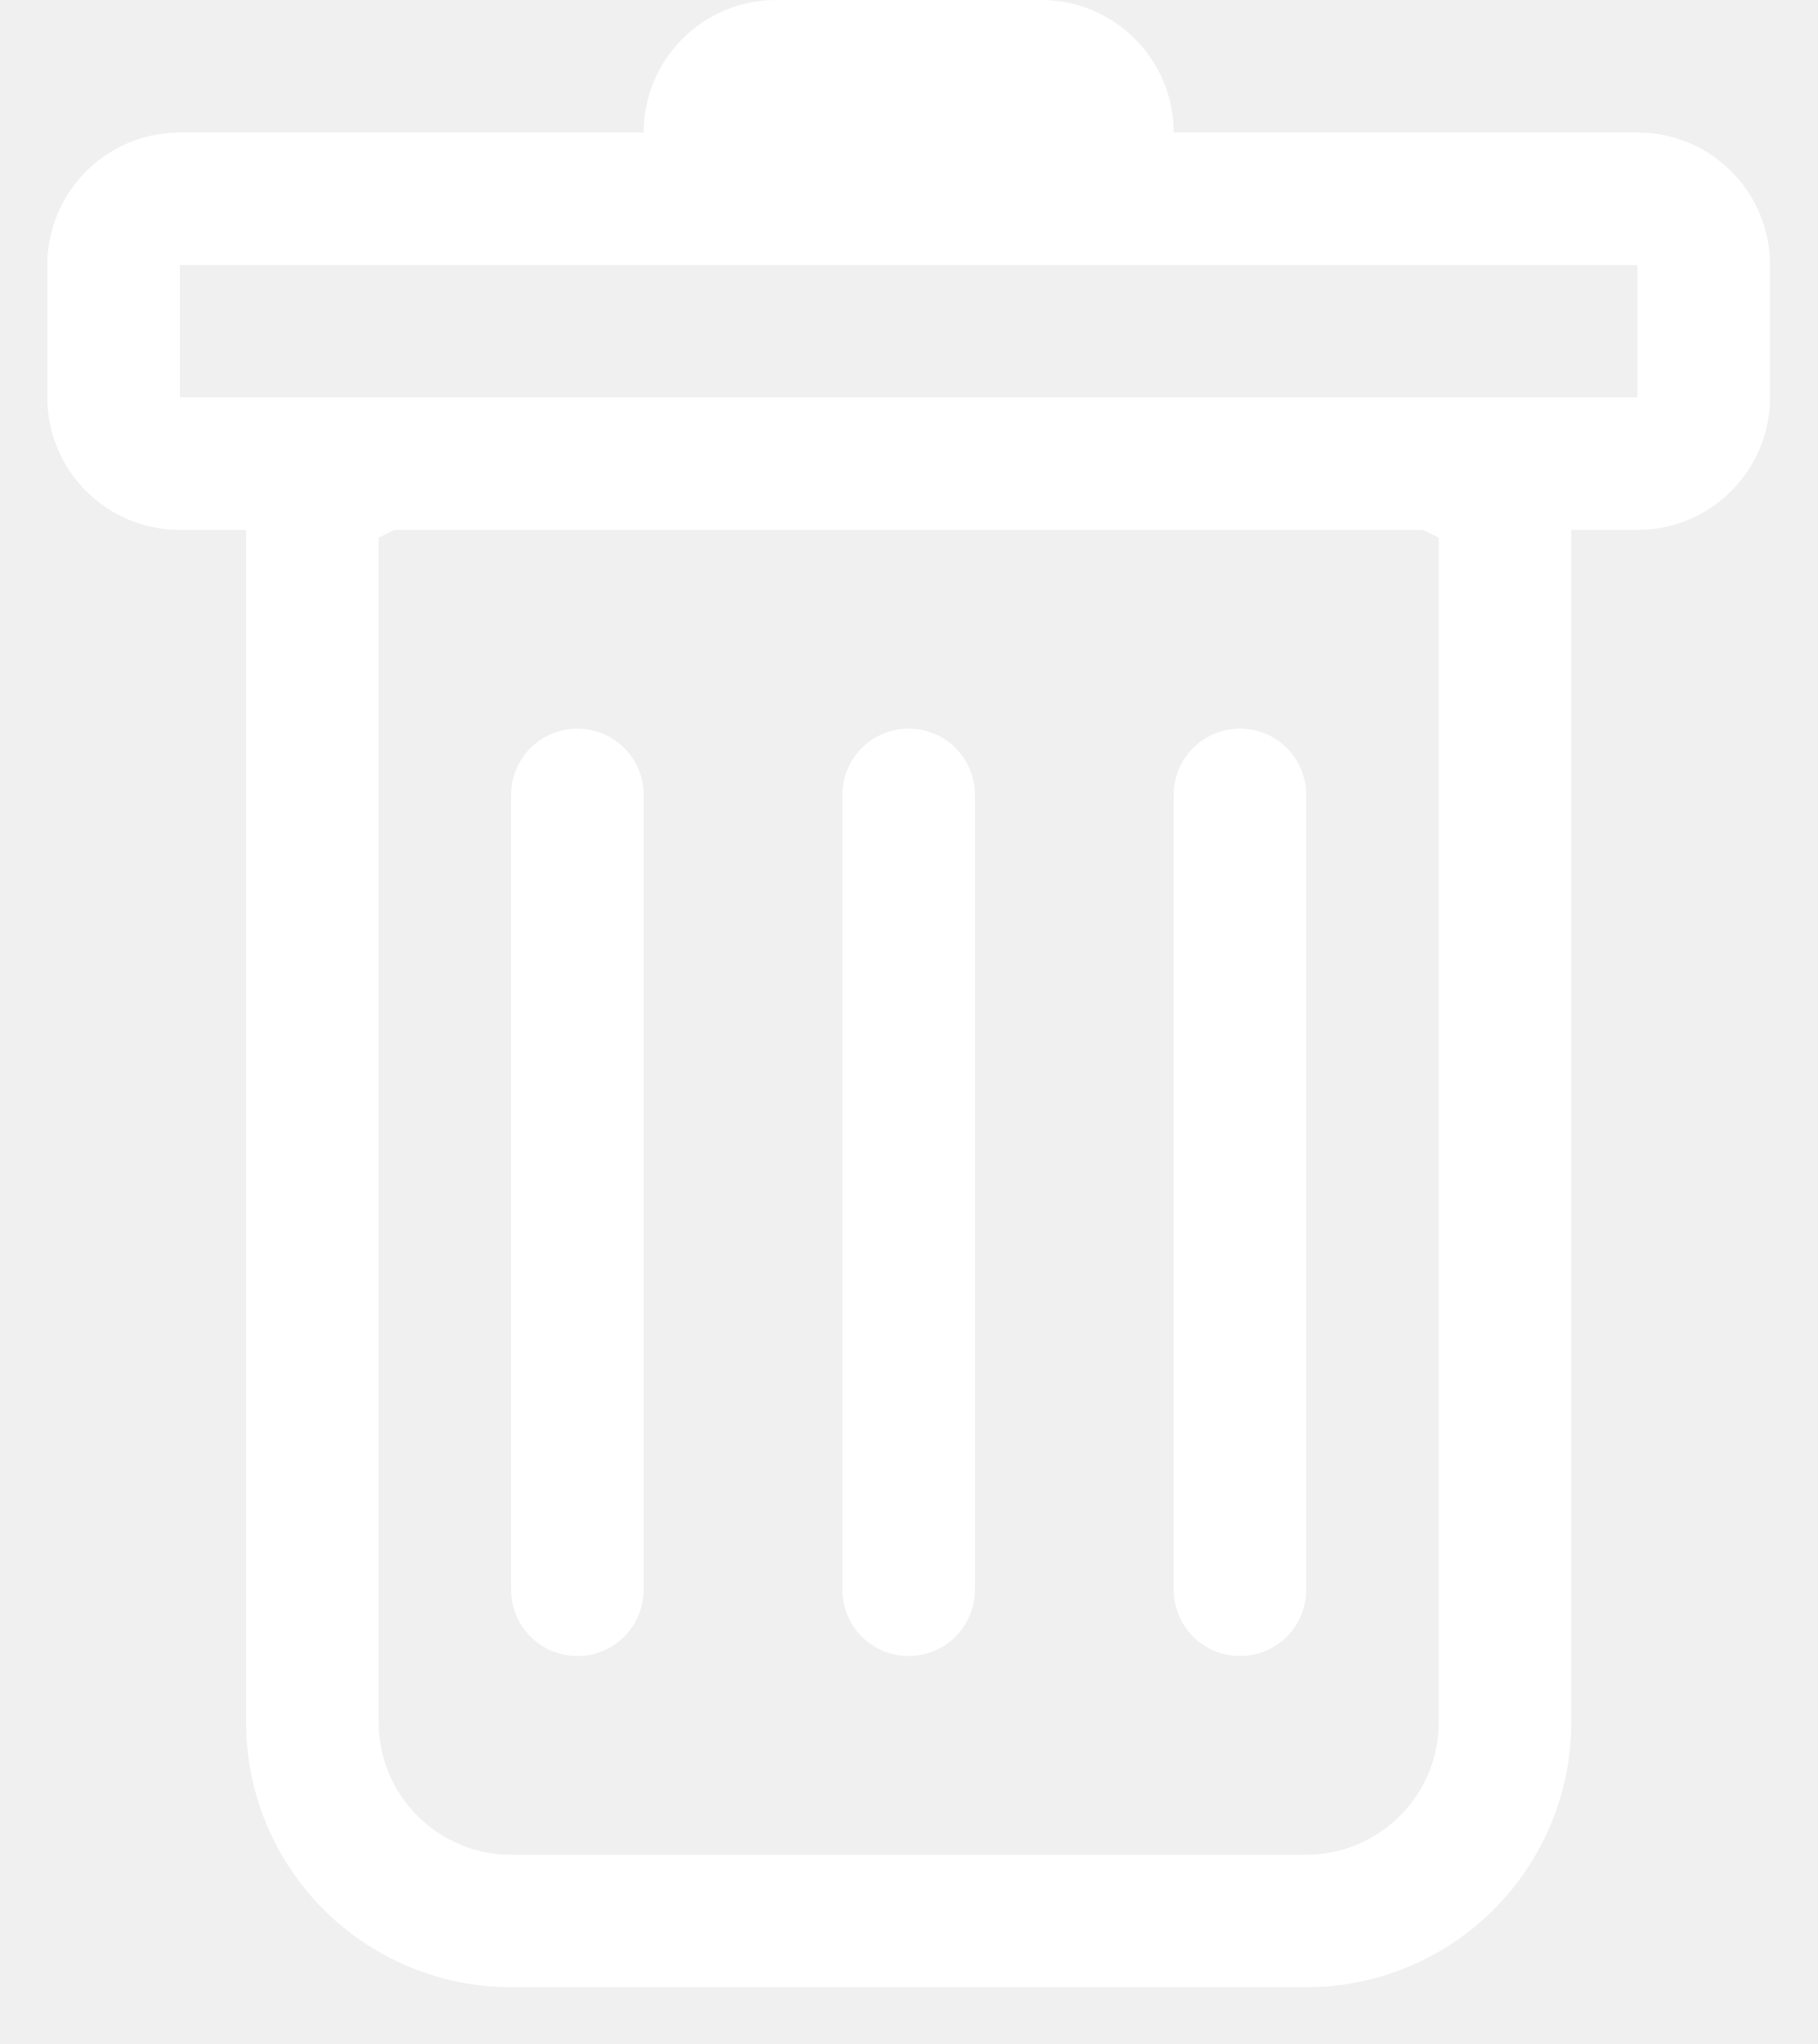
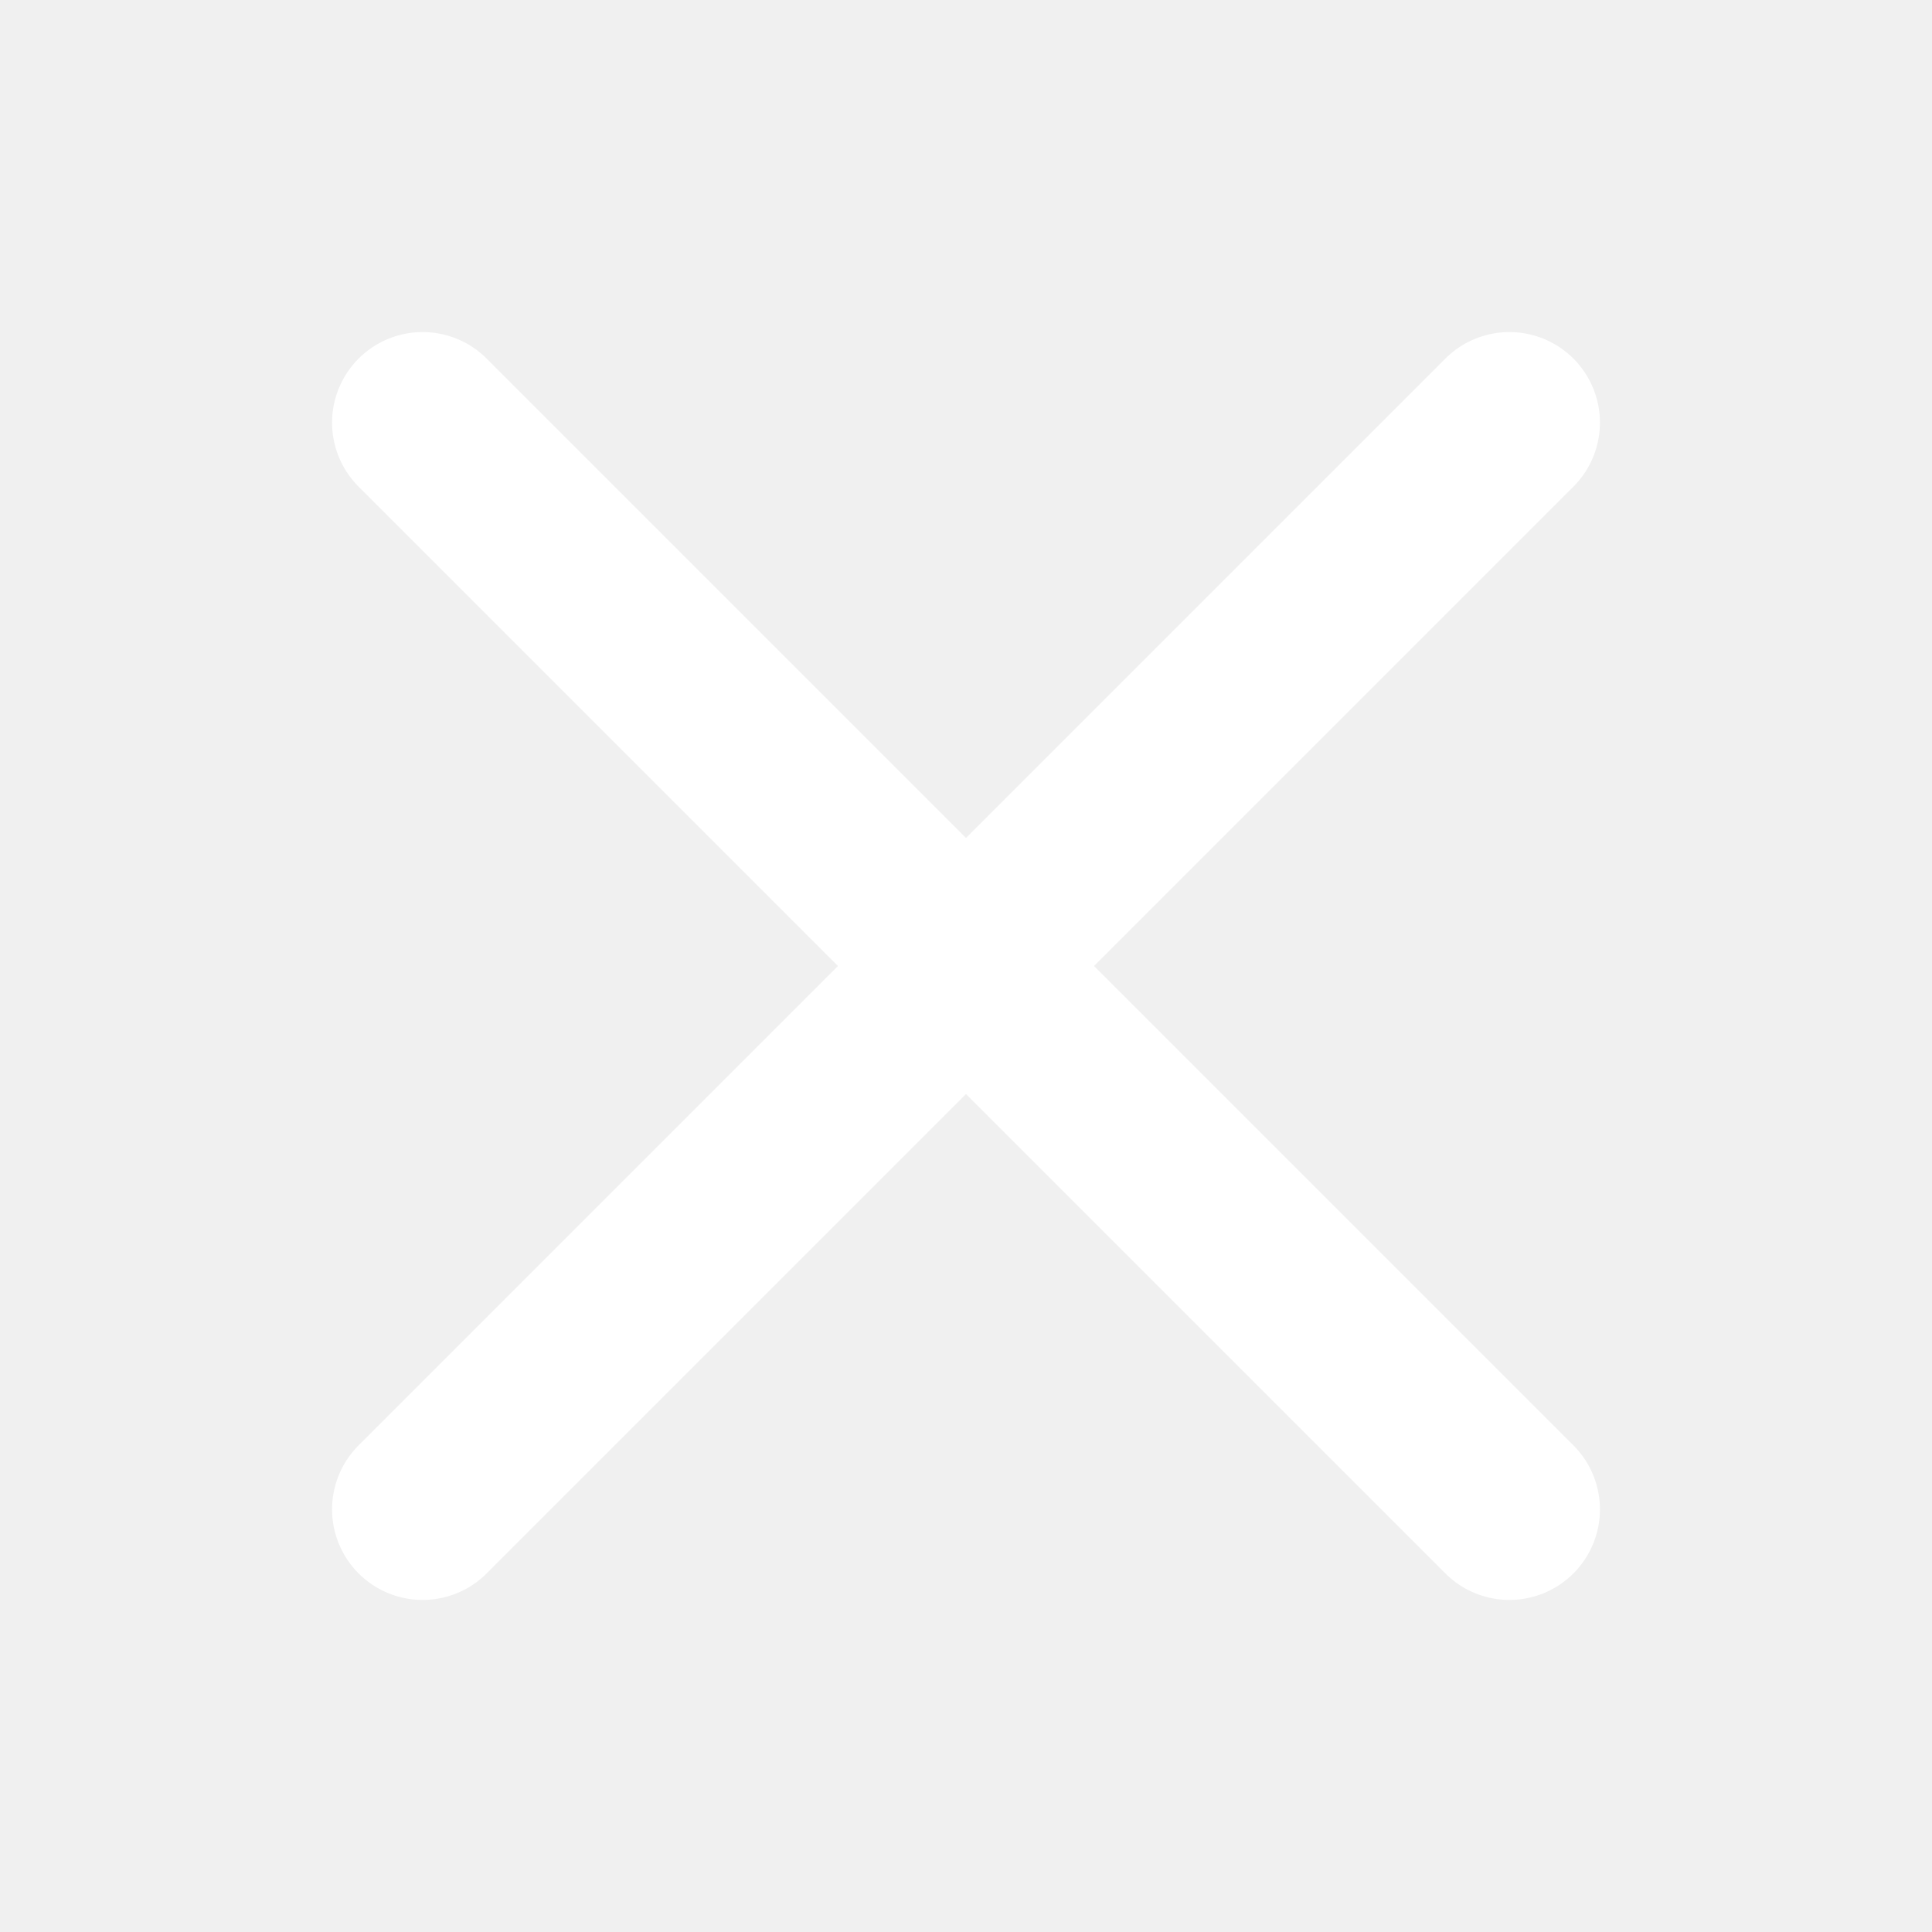
- <svg xmlns="http://www.w3.org/2000/svg" width="24" height="27" viewBox="0 0 24 27" fill="none">
-   <path d="M7.625 9.625C7.857 9.625 8.08 9.717 8.244 9.881C8.408 10.045 8.5 10.268 8.5 10.5V21C8.5 21.232 8.408 21.455 8.244 21.619C8.08 21.783 7.857 21.875 7.625 21.875C7.393 21.875 7.17 21.783 7.006 21.619C6.842 21.455 6.75 21.232 6.75 21V10.5C6.75 10.268 6.842 10.045 7.006 9.881C7.17 9.717 7.393 9.625 7.625 9.625ZM12 9.625C12.232 9.625 12.455 9.717 12.619 9.881C12.783 10.045 12.875 10.268 12.875 10.5V21C12.875 21.232 12.783 21.455 12.619 21.619C12.455 21.783 12.232 21.875 12 21.875C11.768 21.875 11.545 21.783 11.381 21.619C11.217 21.455 11.125 21.232 11.125 21V10.5C11.125 10.268 11.217 10.045 11.381 9.881C11.545 9.717 11.768 9.625 12 9.625ZM17.25 10.5C17.25 10.268 17.158 10.045 16.994 9.881C16.83 9.717 16.607 9.625 16.375 9.625C16.143 9.625 15.92 9.717 15.756 9.881C15.592 10.045 15.5 10.268 15.5 10.5V21C15.5 21.232 15.592 21.455 15.756 21.619C15.92 21.783 16.143 21.875 16.375 21.875C16.607 21.875 16.83 21.783 16.994 21.619C17.158 21.455 17.25 21.232 17.25 21V10.5Z" fill="white" />
-   <path fill-rule="evenodd" clip-rule="evenodd" d="M23.375 5.25C23.375 5.714 23.191 6.159 22.862 6.487C22.534 6.816 22.089 7 21.625 7H20.75V22.75C20.75 23.678 20.381 24.569 19.725 25.225C19.069 25.881 18.178 26.25 17.25 26.25H6.75C5.822 26.25 4.931 25.881 4.275 25.225C3.619 24.569 3.25 23.678 3.25 22.75V7H2.375C1.911 7 1.466 6.816 1.138 6.487C0.809 6.159 0.625 5.714 0.625 5.25V3.5C0.625 3.036 0.809 2.591 1.138 2.263C1.466 1.934 1.911 1.75 2.375 1.75H8.5C8.5 1.286 8.684 0.841 9.013 0.513C9.341 0.184 9.786 0 10.25 0L13.75 0C14.214 0 14.659 0.184 14.987 0.513C15.316 0.841 15.5 1.286 15.5 1.75H21.625C22.089 1.75 22.534 1.934 22.862 2.263C23.191 2.591 23.375 3.036 23.375 3.5V5.25ZM5.207 7L5 7.103V22.75C5 23.214 5.184 23.659 5.513 23.987C5.841 24.316 6.286 24.5 6.75 24.5H17.25C17.714 24.5 18.159 24.316 18.487 23.987C18.816 23.659 19 23.214 19 22.75V7.103L18.794 7H5.207ZM2.375 5.25V3.5H21.625V5.25H2.375Z" fill="white" />
+ <svg xmlns="http://www.w3.org/2000/svg" width="16" height="16" viewBox="0 0 16 16" fill="none">
+   <path d="M12.5 3.5L3.5 12.5" stroke="white" stroke-width="1.5" stroke-linecap="round" stroke-linejoin="round" />
+   <path d="M12.5 12.5L3.5 3.5" stroke="white" stroke-width="1.5" stroke-linecap="round" stroke-linejoin="round" />
</svg>
